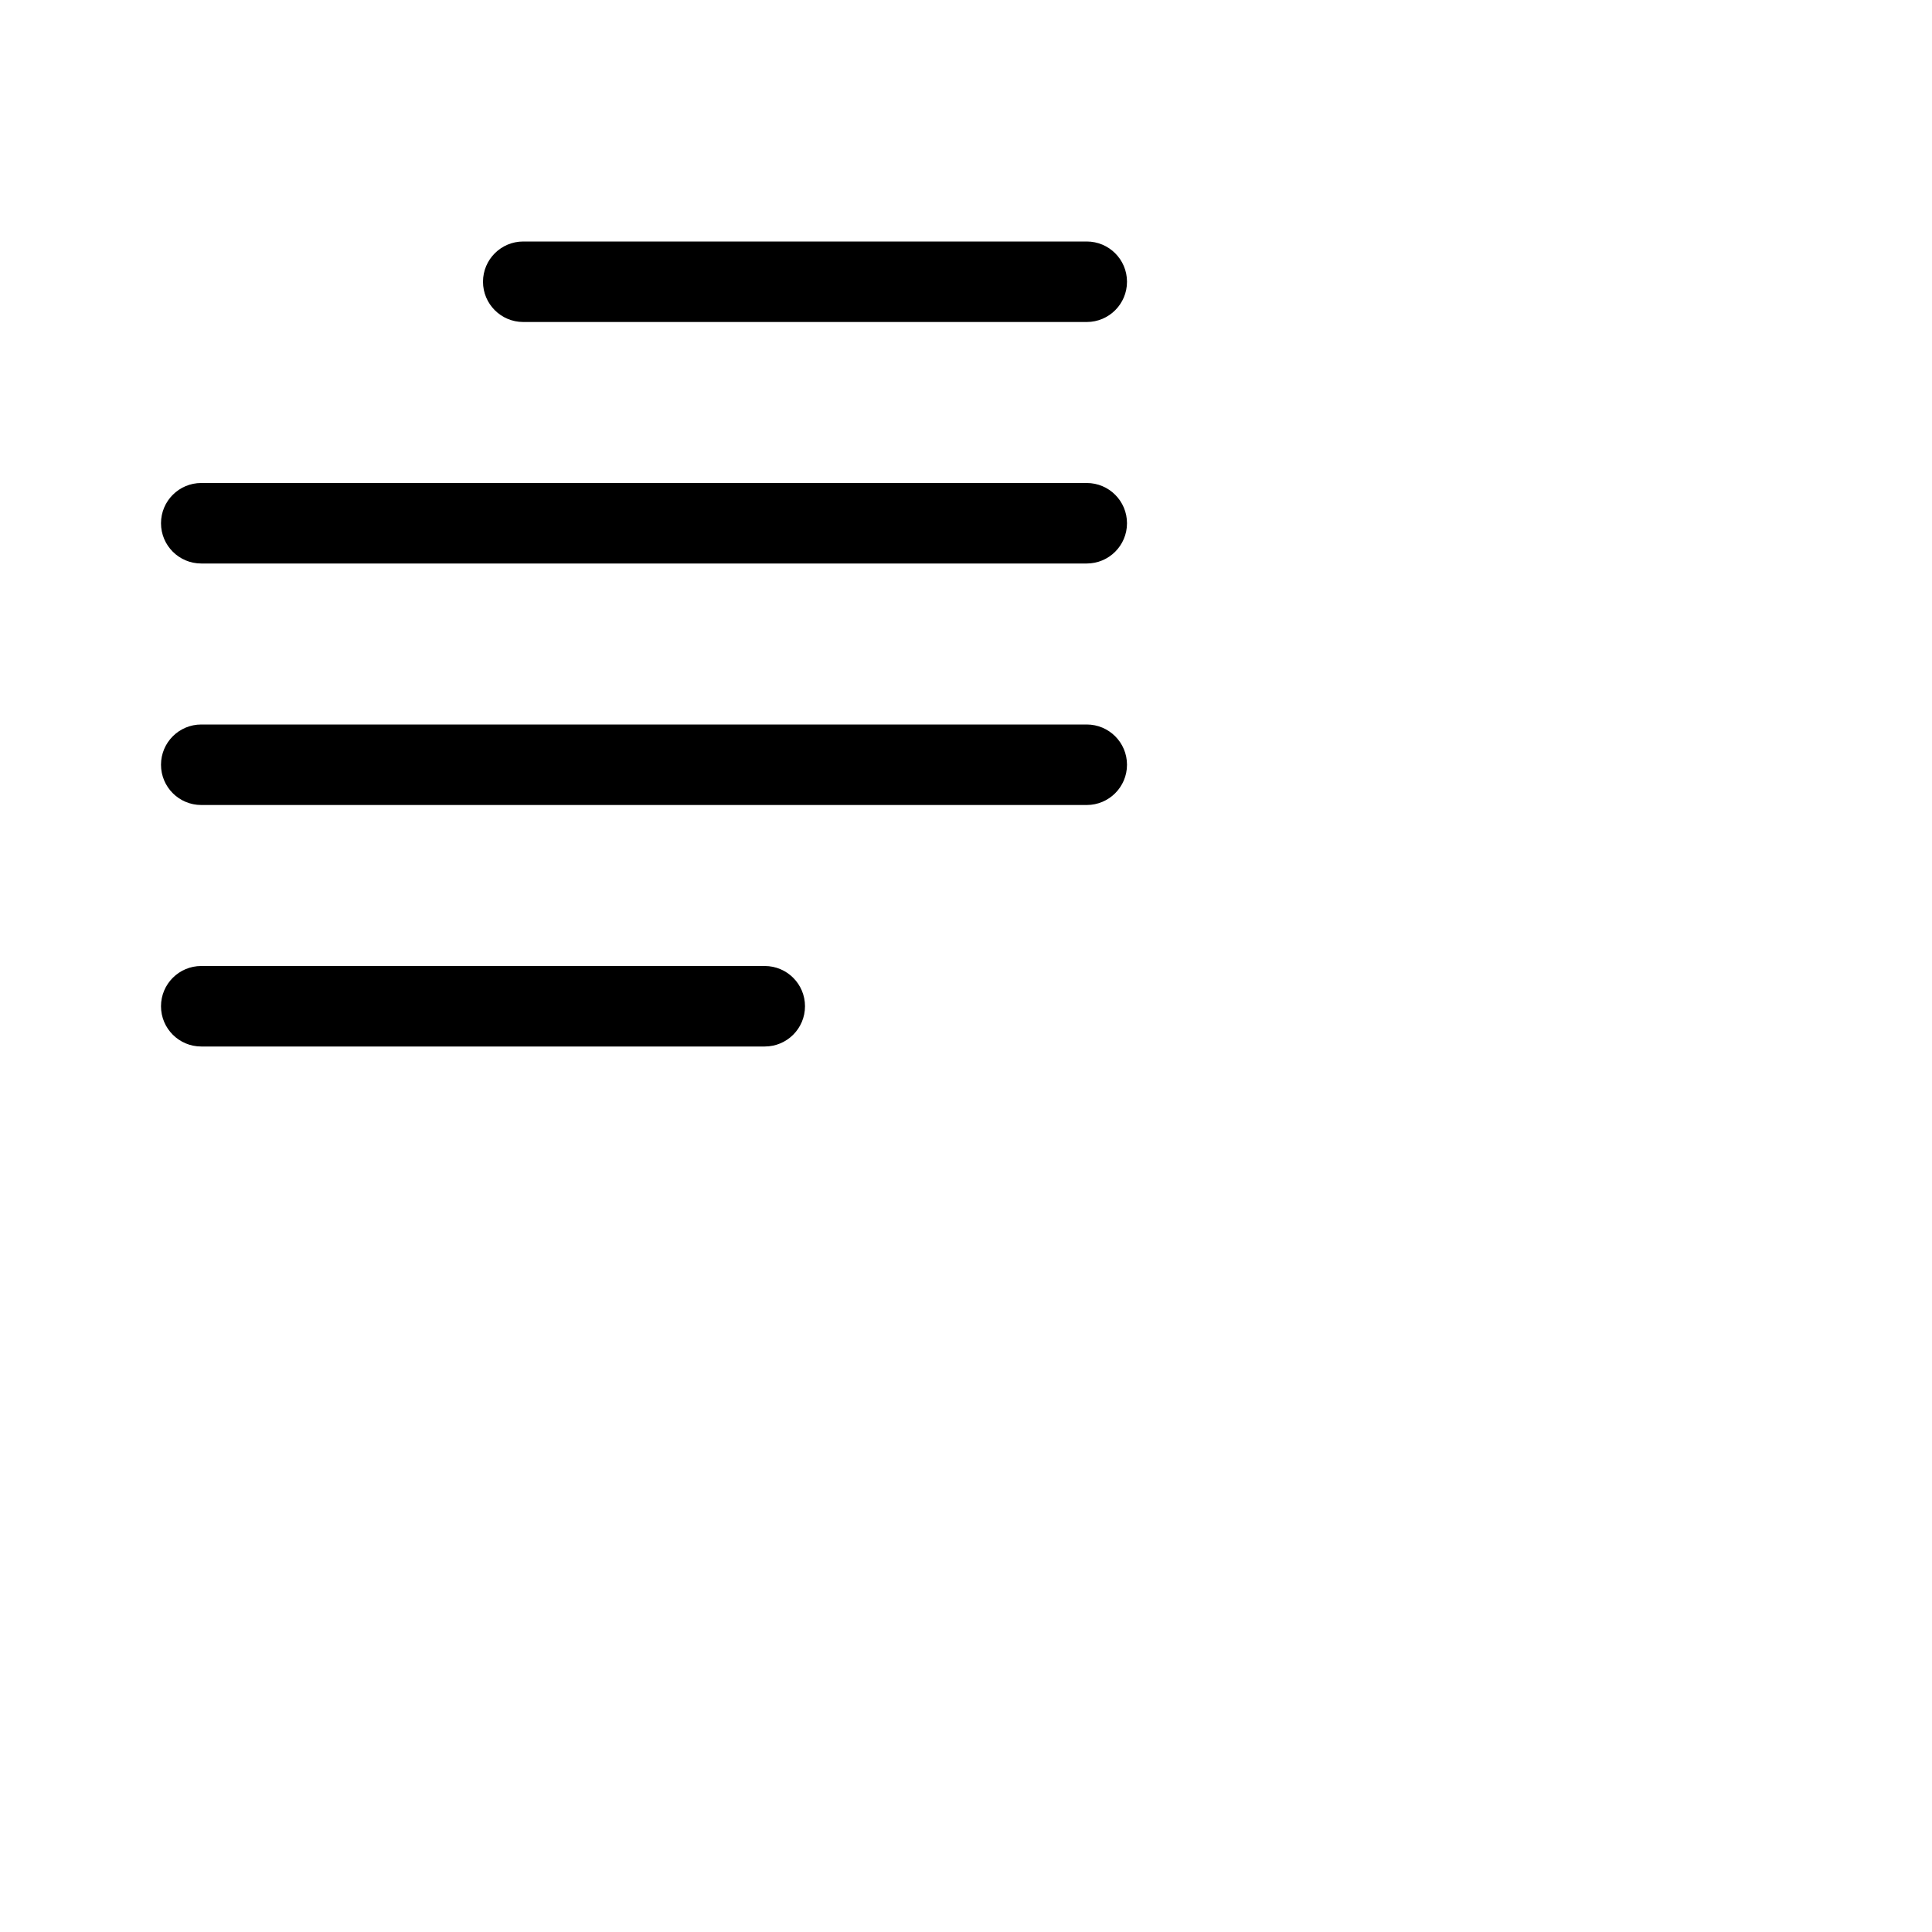
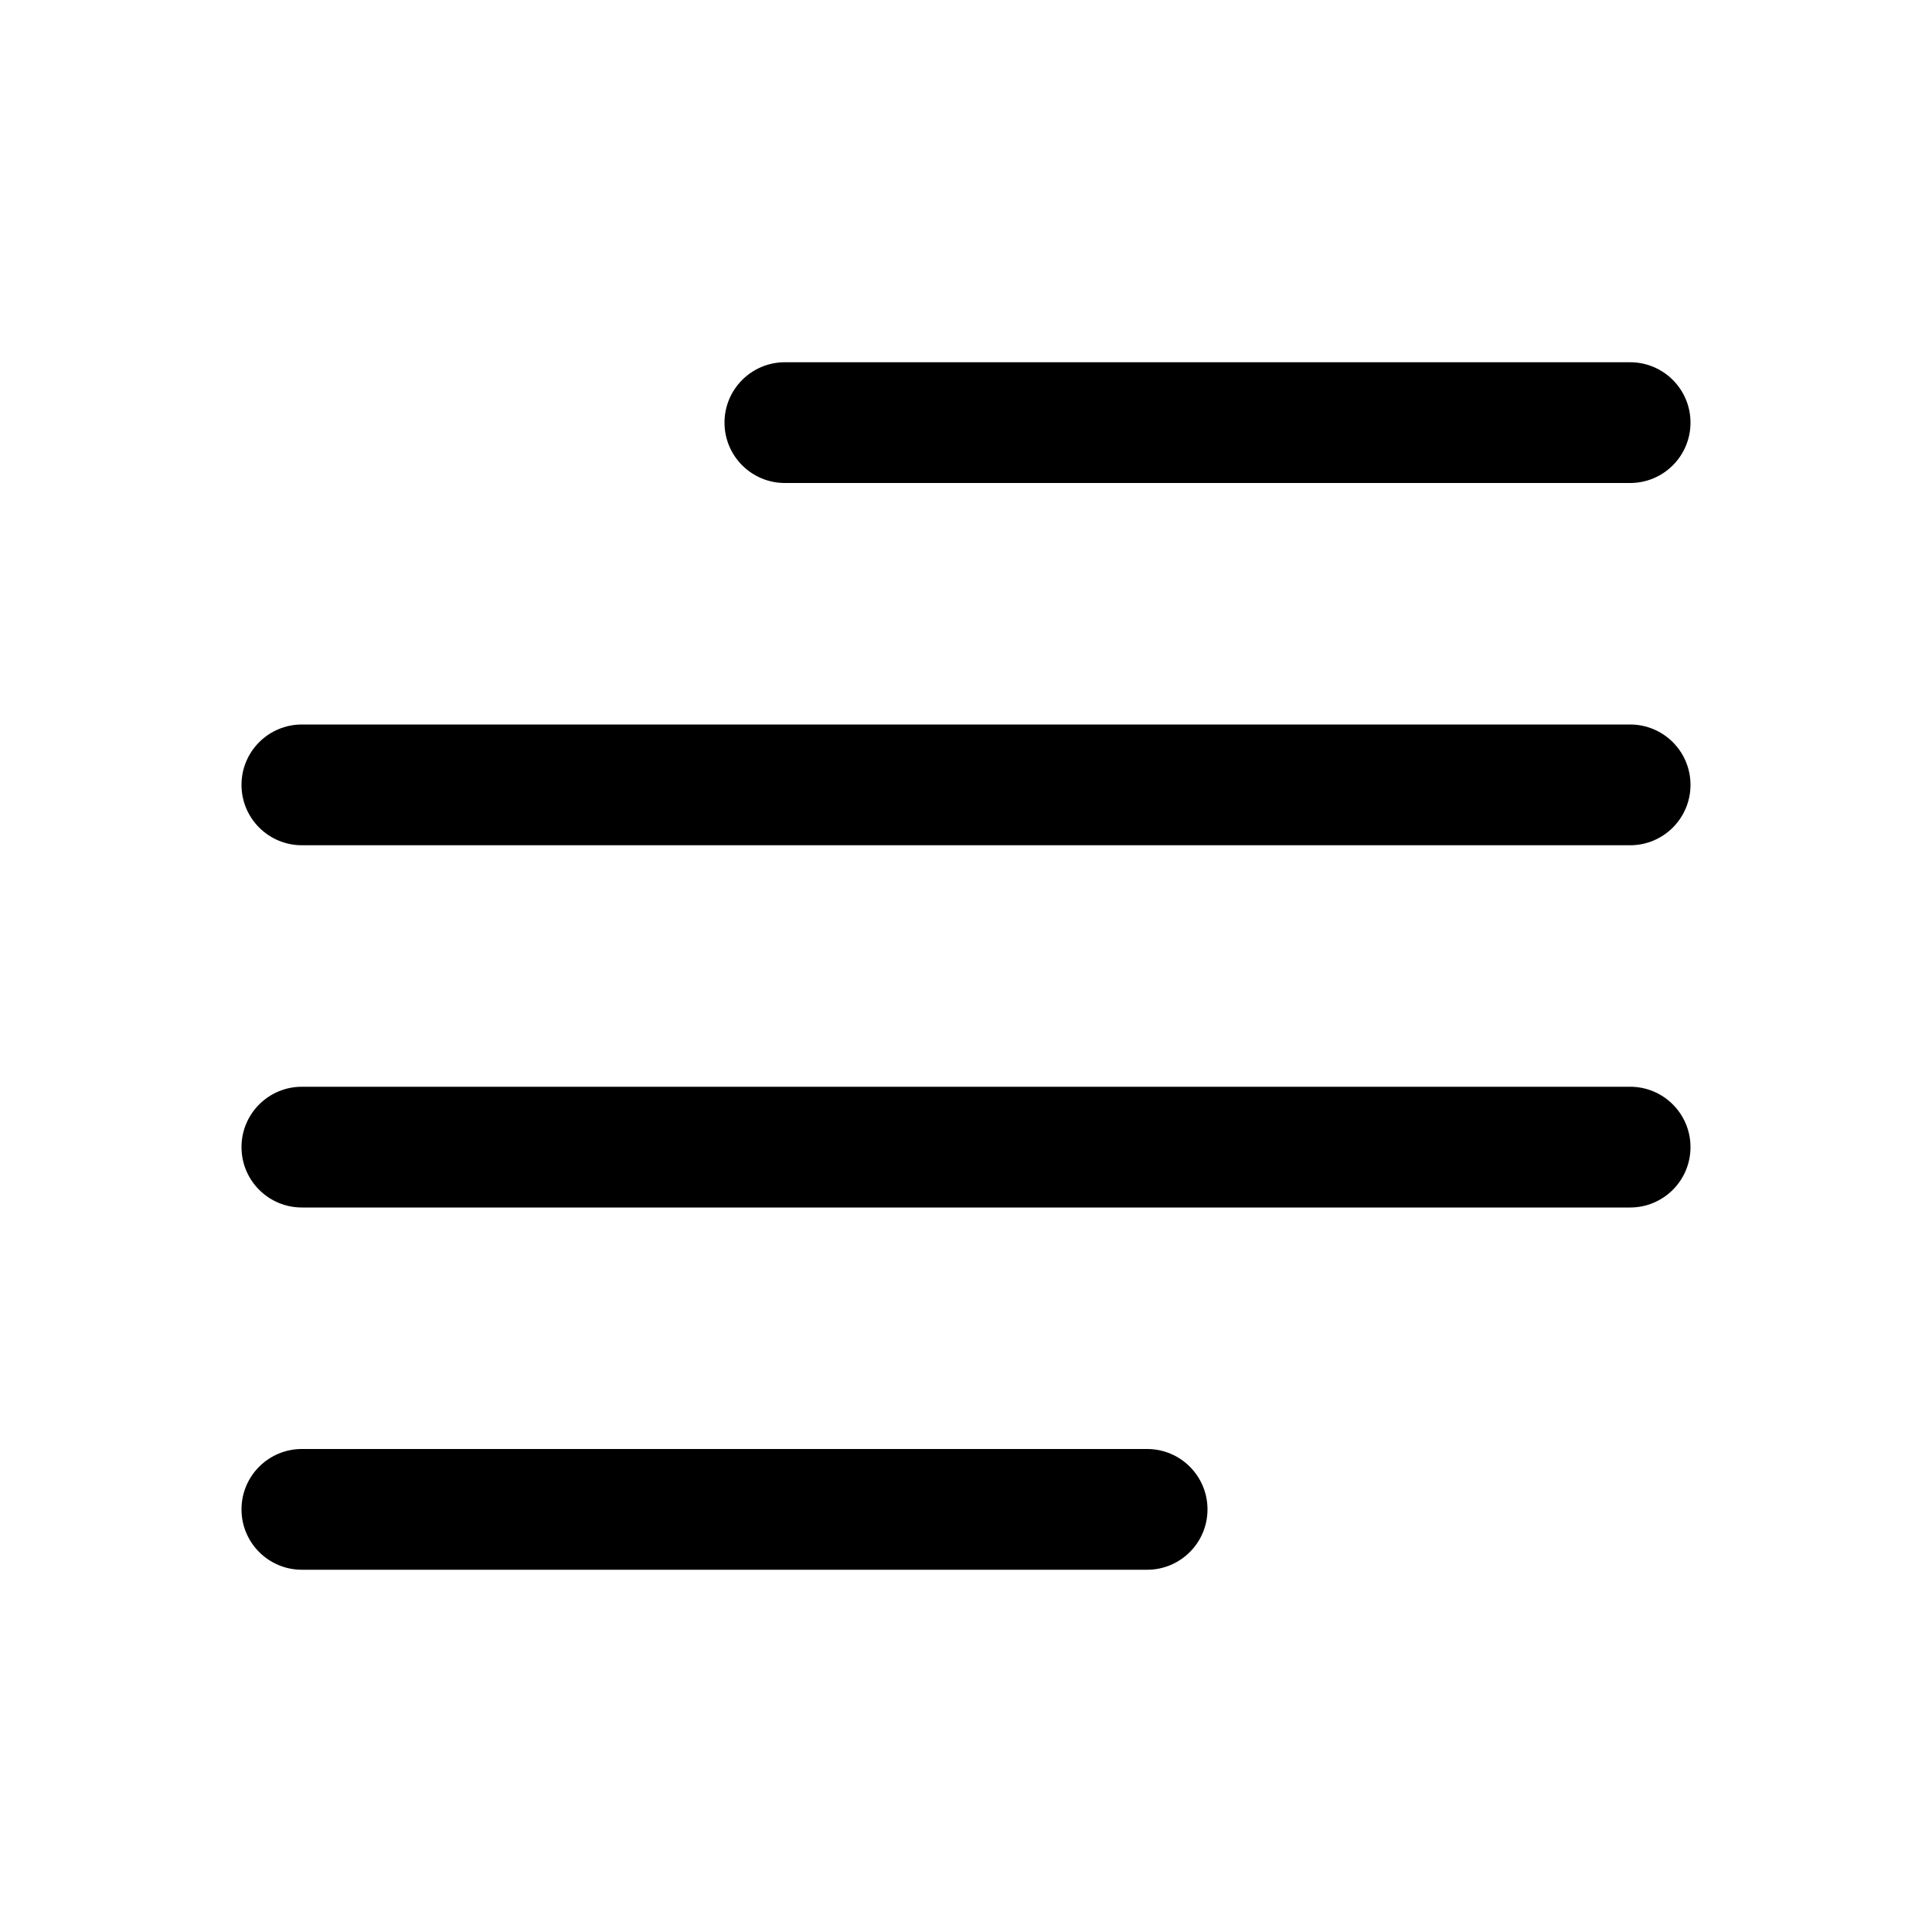
- <svg xmlns="http://www.w3.org/2000/svg" viewBox="0 0 24 24" fill="currentColor">
-   <path d="M2 12.5a.5.5 0 0 1 .5-.5h7a.5.5 0 0 1 0 1h-7a.5.5 0 0 1-.5-.5zm0-3a.5.5 0 0 1 .5-.5h11a.5.5 0 0 1 0 1h-11a.5.5 0 0 1-.5-.5zm0-3a.5.5 0 0 1 .5-.5h11a.5.5 0 0 1 0 1h-11a.5.5 0 0 1-.5-.5zm4-3a.5.5 0 0 1 .5-.5h7a.5.5 0 0 1 0 1h-7a.5.5 0 0 1-.5-.5z" />
+ <svg xmlns="http://www.w3.org/2000/svg" width="16" height="16" fill="currentColor" class="bi bi-text-paragraph" viewBox="0 0 16 16">
+   <path fill-rule="evenodd" d="M2 12.5a.5.5 0 0 1 .5-.5h7a.5.5 0 0 1 0 1h-7a.5.5 0 0 1-.5-.5m0-3a.5.5 0 0 1 .5-.5h11a.5.5 0 0 1 0 1h-11a.5.5 0 0 1-.5-.5m0-3a.5.5 0 0 1 .5-.5h11a.5.5 0 0 1 0 1h-11a.5.5 0 0 1-.5-.5m4-3a.5.5 0 0 1 .5-.5h7a.5.5 0 0 1 0 1h-7a.5.5 0 0 1-.5-.5" />
</svg>
